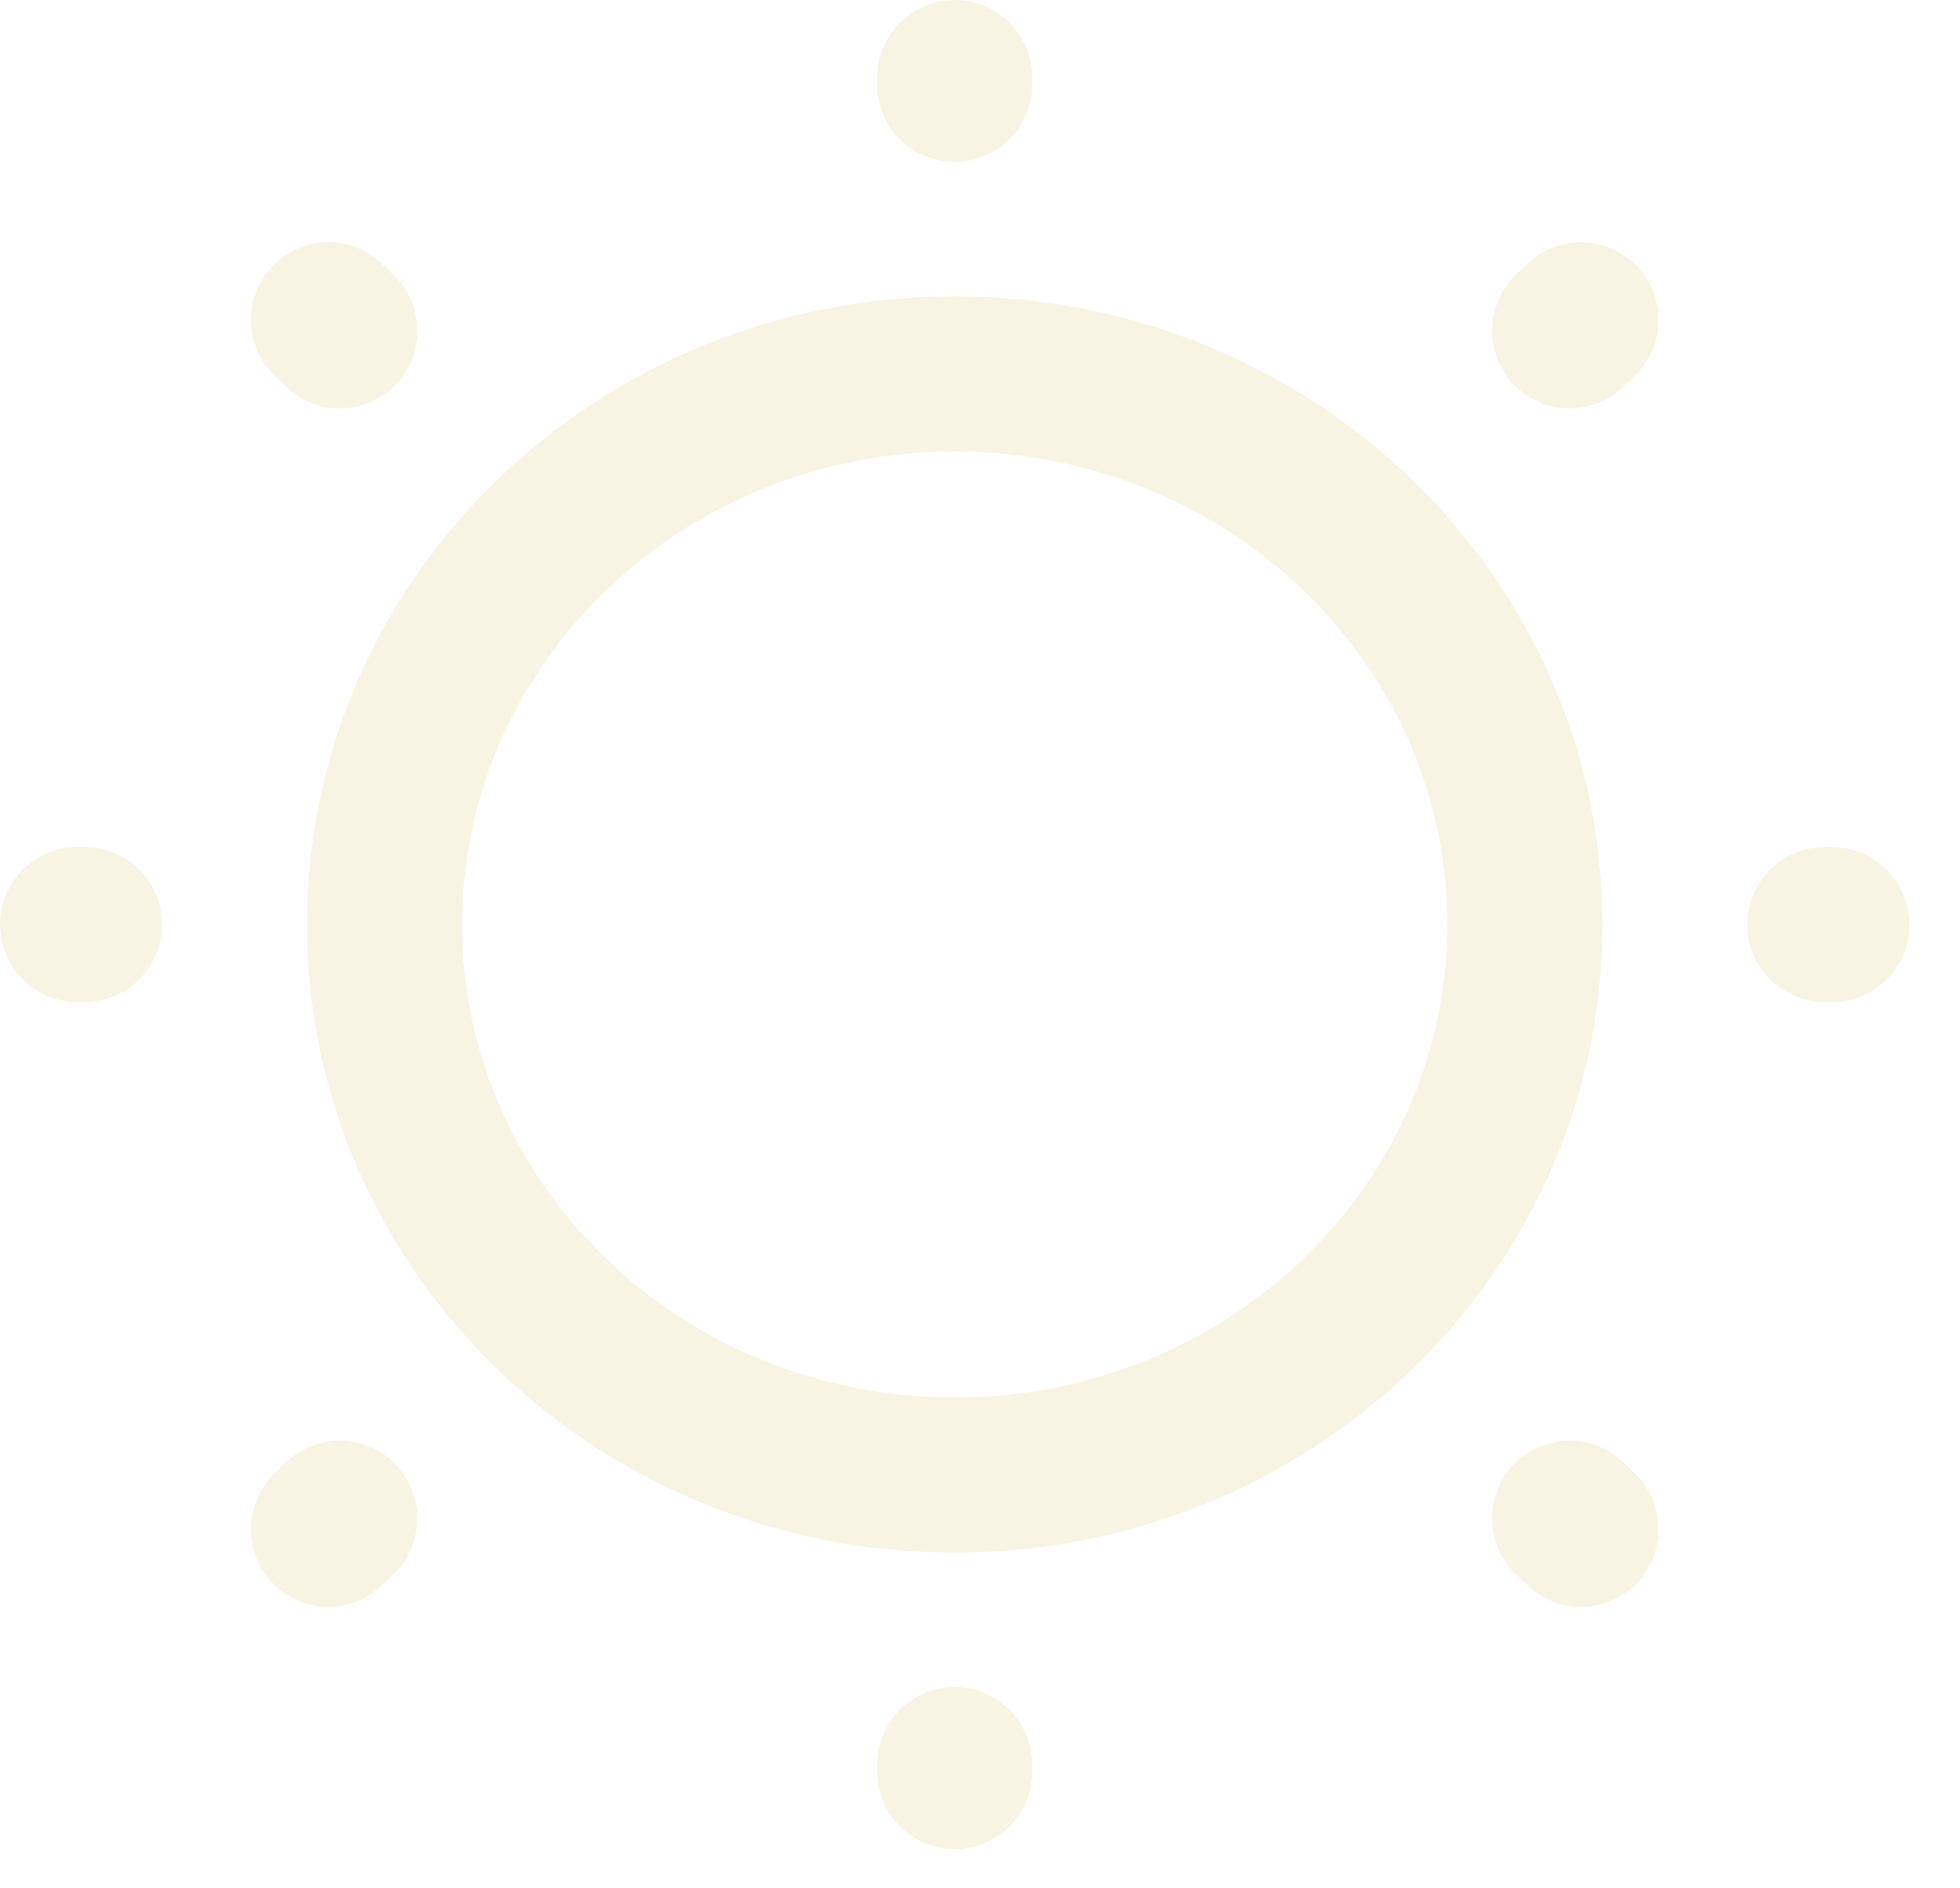
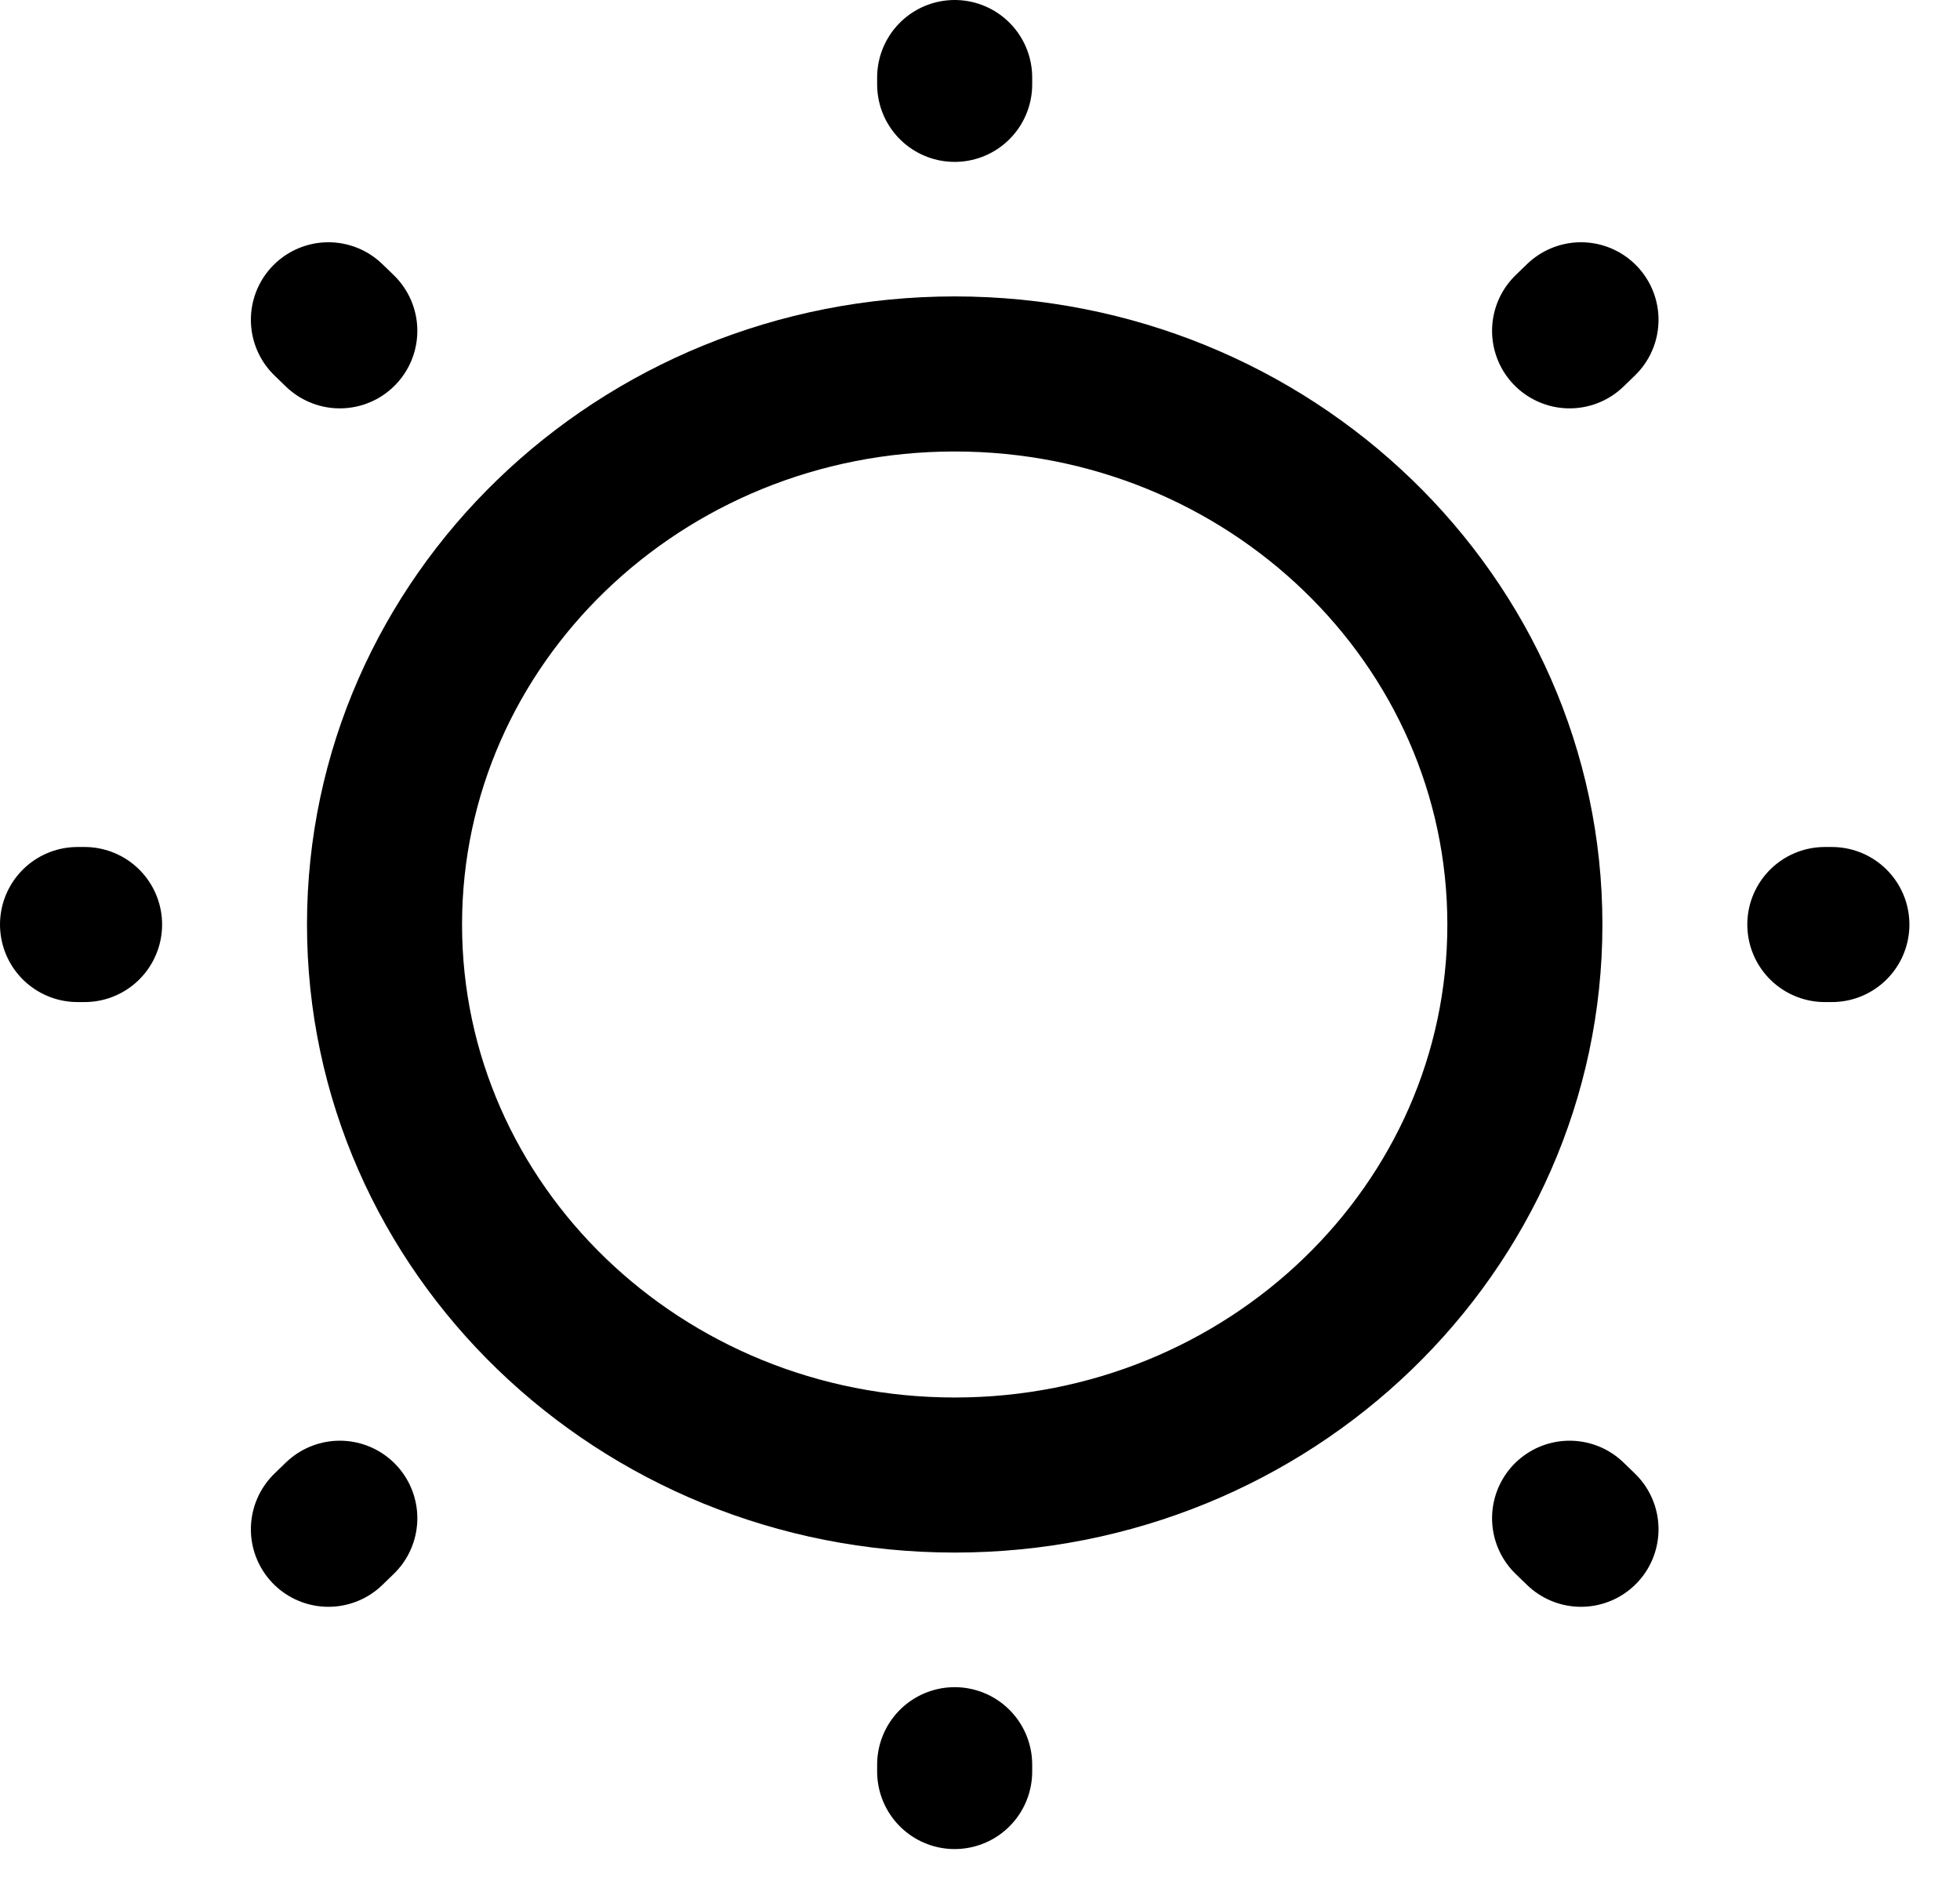
- <svg xmlns="http://www.w3.org/2000/svg" width="27" height="26" viewBox="0 0 27 26" fill="none">
-   <path d="M13.152 20.318C17.489 20.318 21.006 16.923 21.006 12.735C21.006 8.547 17.489 5.151 13.152 5.151C8.814 5.151 5.297 8.547 5.297 12.735C5.297 16.923 8.814 20.318 13.152 20.318Z" stroke="#F8F4E3" stroke-width="2.136" stroke-linecap="round" stroke-linejoin="round" />
-   <path d="M21.779 21.065L21.622 20.913M21.622 4.557L21.779 4.405M4.524 21.065L4.681 20.913M13.151 1.162V1.068M13.151 24.402V24.308M1.165 12.735H1.068M25.235 12.735H25.138M4.681 4.557L4.524 4.405" stroke="#F8F4E3" stroke-width="2.136" stroke-linecap="round" stroke-linejoin="round" />
+ <svg xmlns="http://www.w3.org/2000/svg" viewBox="0 0 27 26" fill="none">
+   <path d="M13.152 20.318C17.489 20.318 21.006 16.923 21.006 12.735C21.006 8.547 17.489 5.151 13.152 5.151C8.814 5.151 5.297 8.547 5.297 12.735C5.297 16.923 8.814 20.318 13.152 20.318Z" stroke="currentColor" stroke-width="2.136" stroke-linecap="round" stroke-linejoin="round" />
+   <path d="M21.779 21.065L21.622 20.913M21.622 4.557L21.779 4.405M4.524 21.065L4.681 20.913M13.151 1.162V1.068M13.151 24.402V24.308M1.165 12.735H1.068M25.235 12.735H25.138M4.681 4.557L4.524 4.405" stroke="currentColor" stroke-width="2.136" stroke-linecap="round" stroke-linejoin="round" />
</svg>
